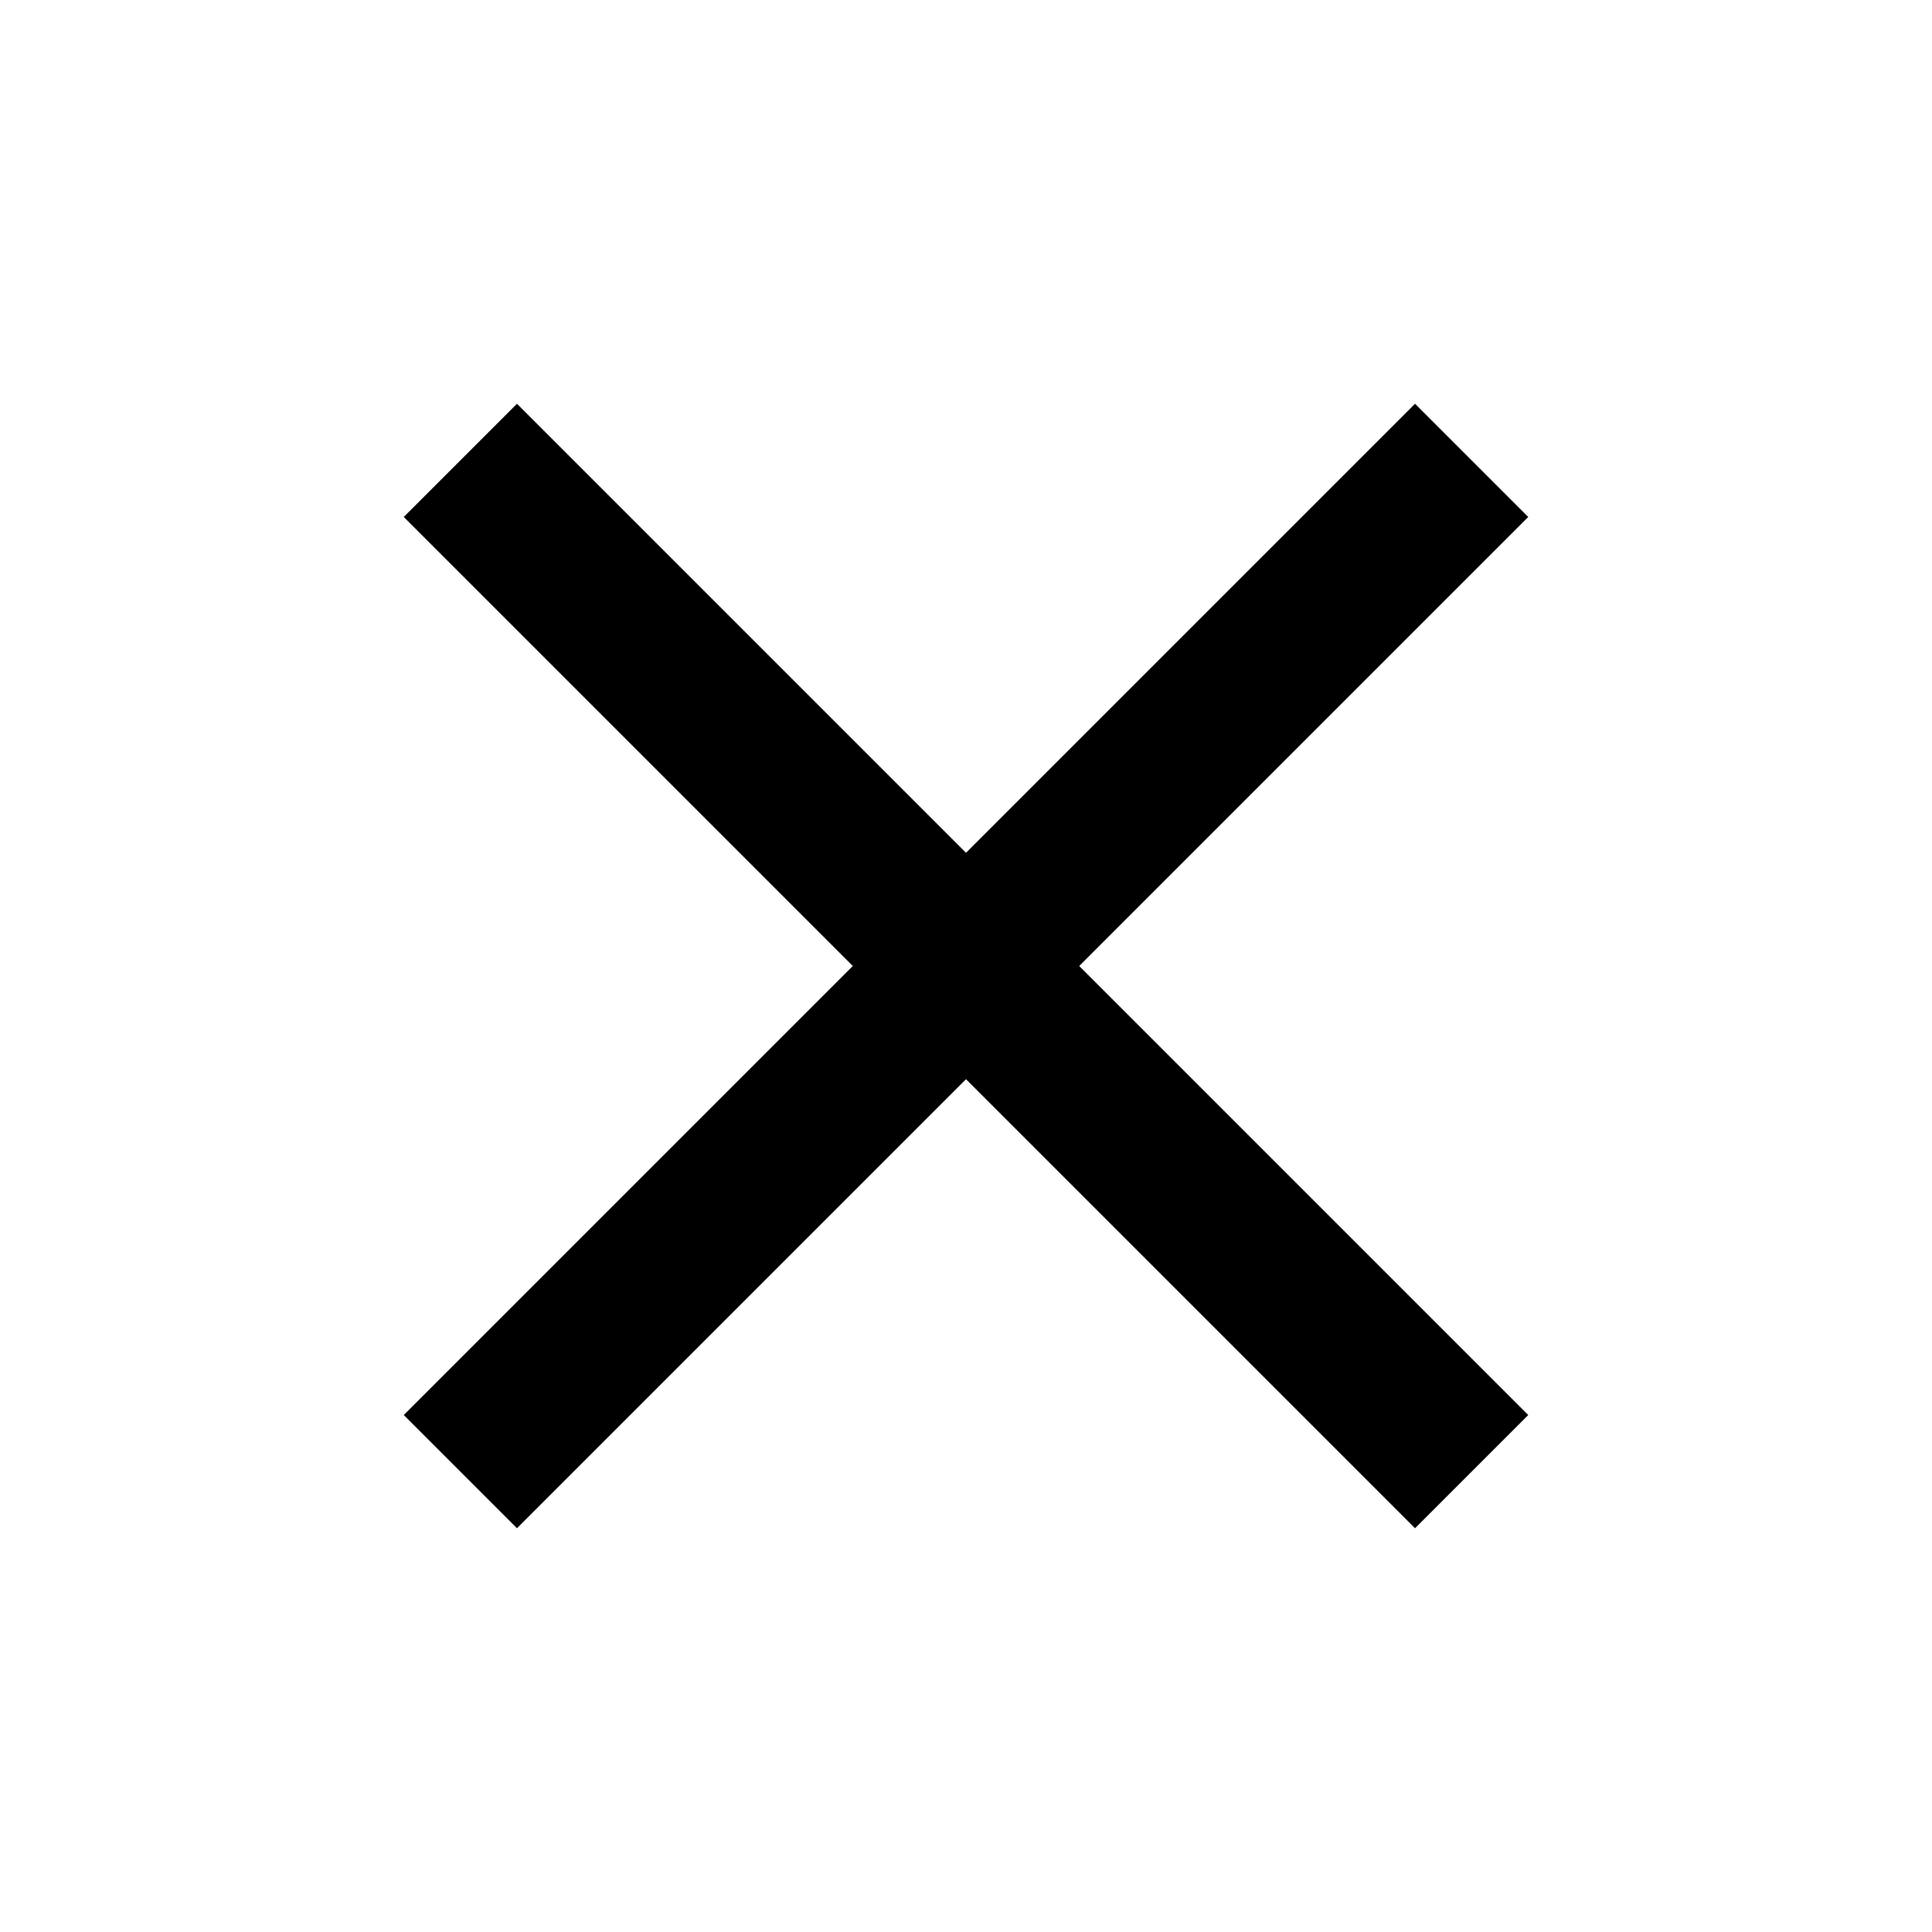
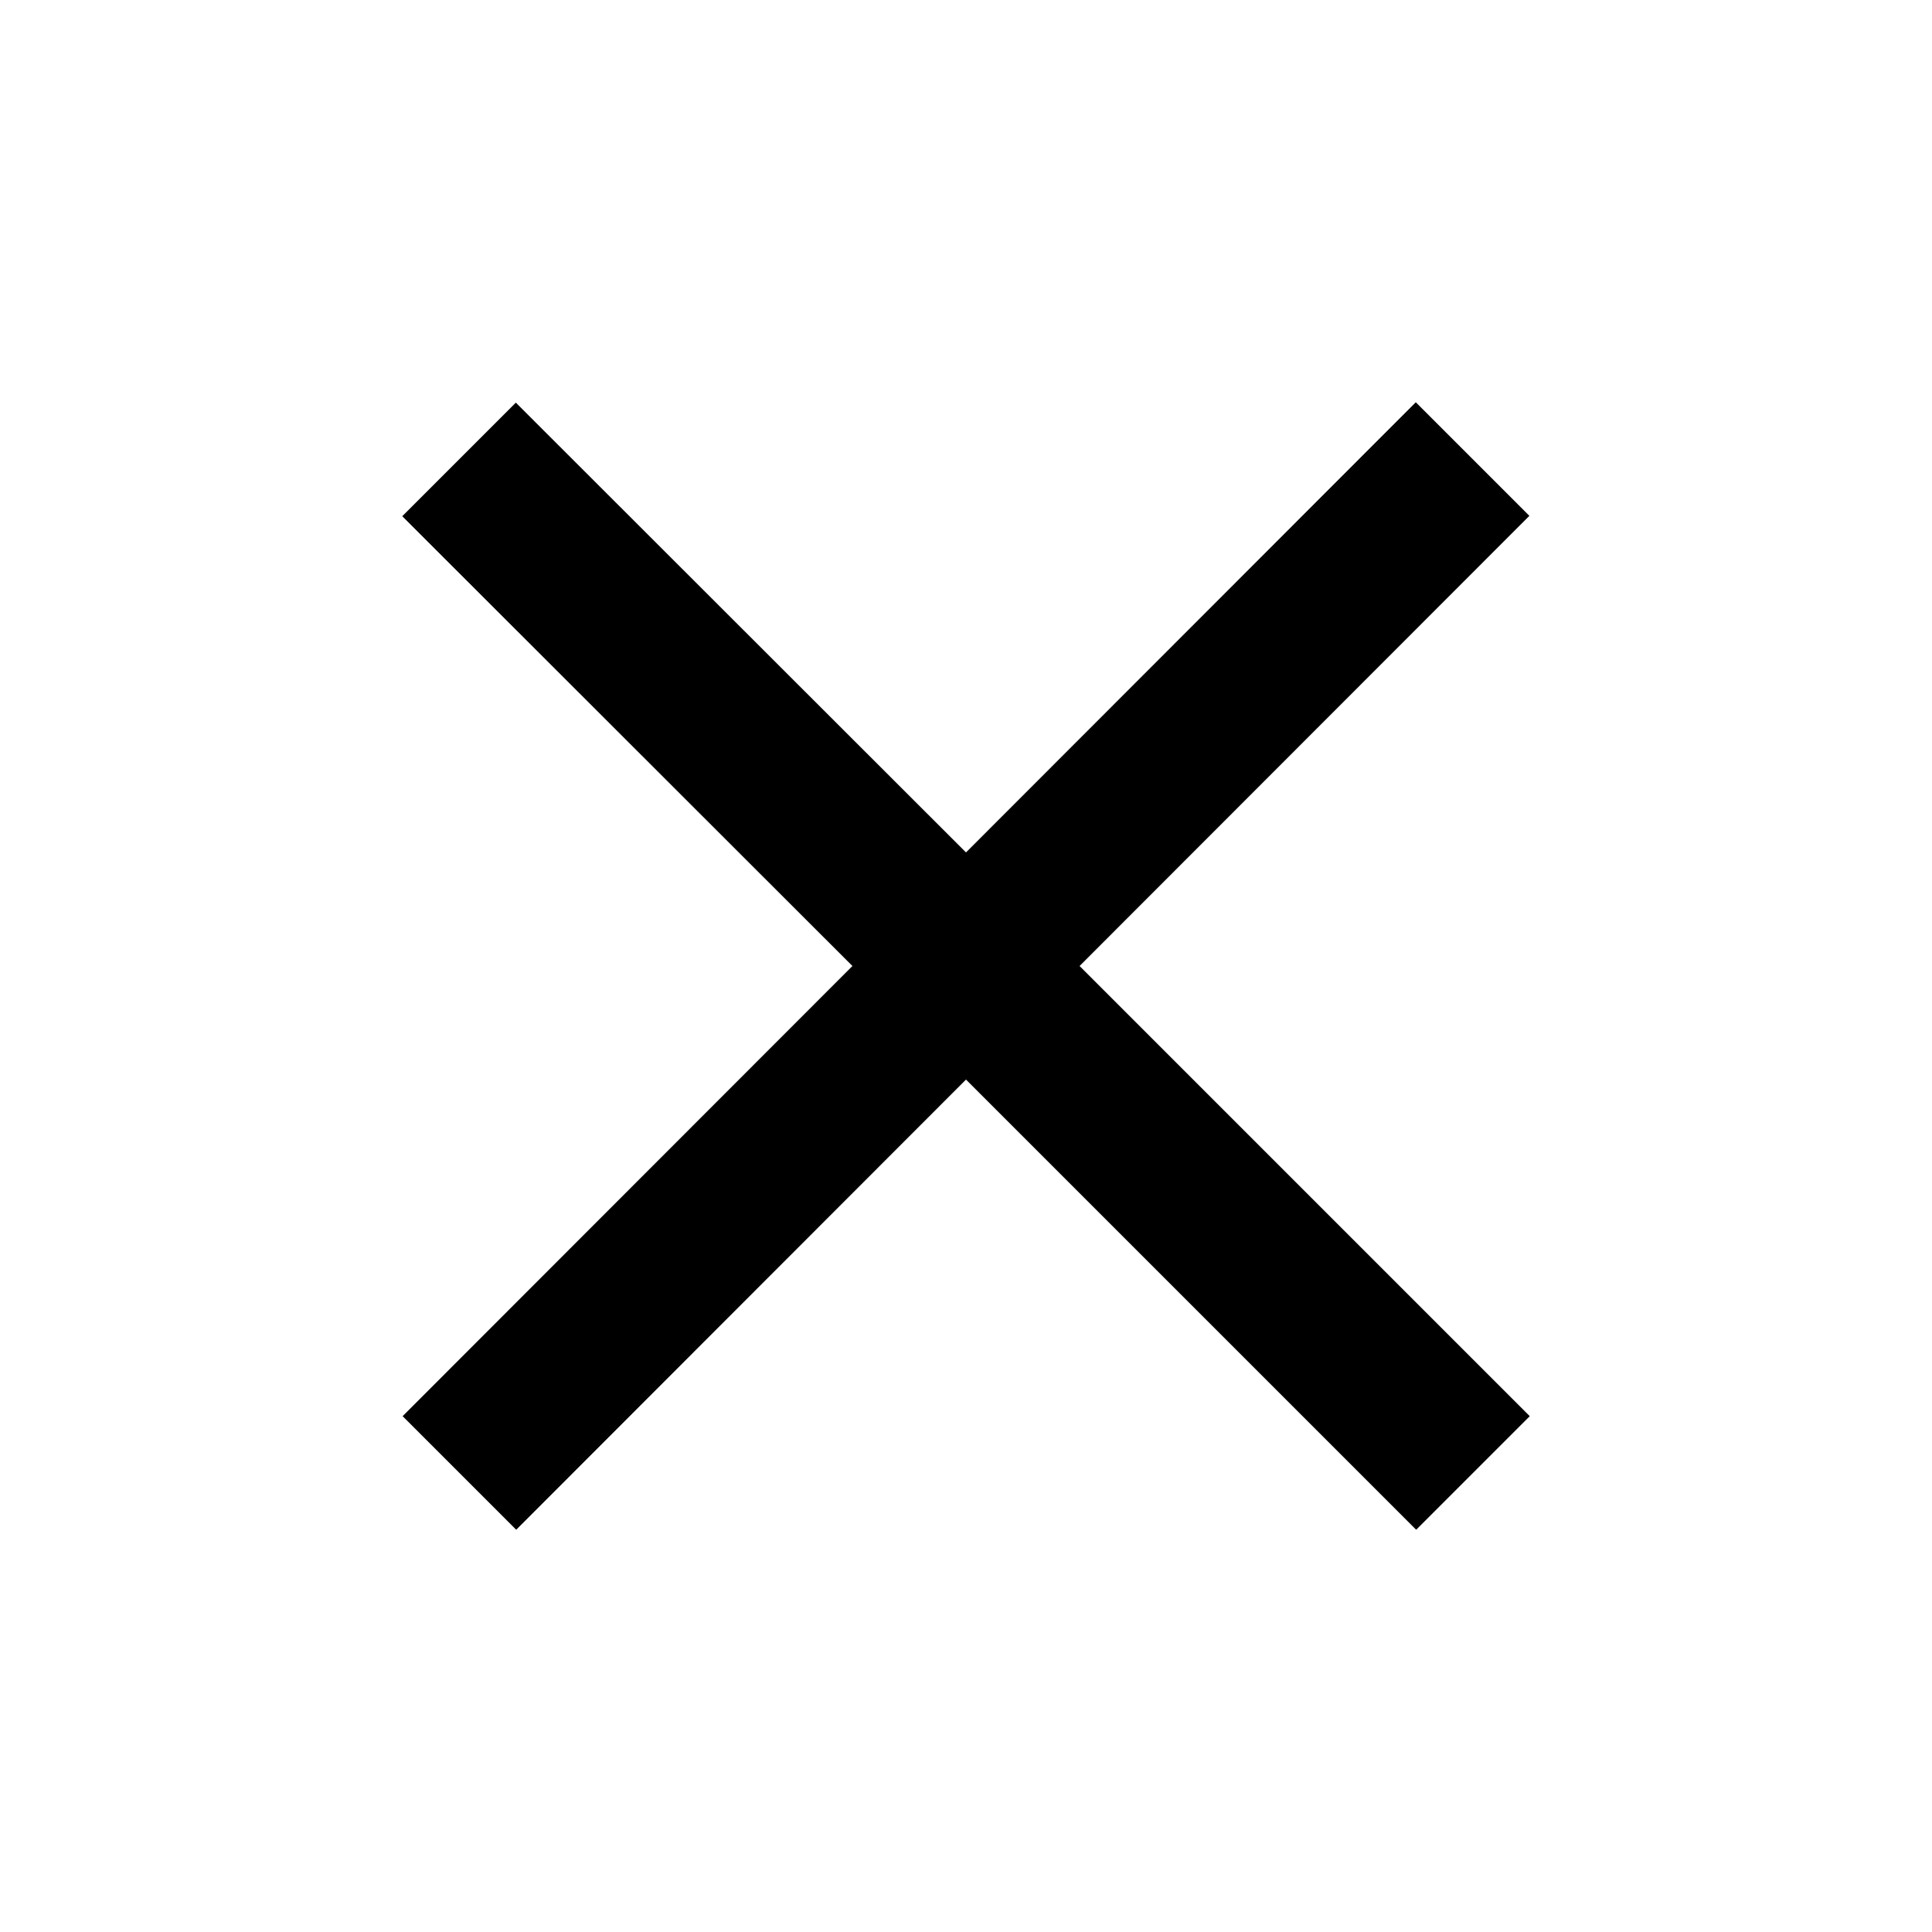
- <svg xmlns="http://www.w3.org/2000/svg" version="1.1" width="512" height="512" viewBox="0 0 512 512">
-   <path fill="#000" d="M405 137l-119 119 119 119-30 30-119-119-119 119-30-30 119-119-119-119 30-30 119 119 119-119z" />
+ <svg xmlns="http://www.w3.org/2000/svg" version="1.1" id="Layer_1" x="0px" y="0px" viewBox="0 0 512 512" style="enable-background:new 0 0 512 512;" xml:space="preserve">
+   <style type="text/css">
+ 	.st0{fill:none;}
+ </style>
+   <path d="M405.3,136.7l-30.1-30.1L256,225.9L136.7,106.7l-30.1,30.1L225.9,256L106.7,375.3l30.1,30.1L256,286.1l119.3,119.3  l30.1-30.1L286.1,256L405.3,136.7z" />
+   <path class="st0" d="M0,0h512v512H0V0z" />
</svg>
